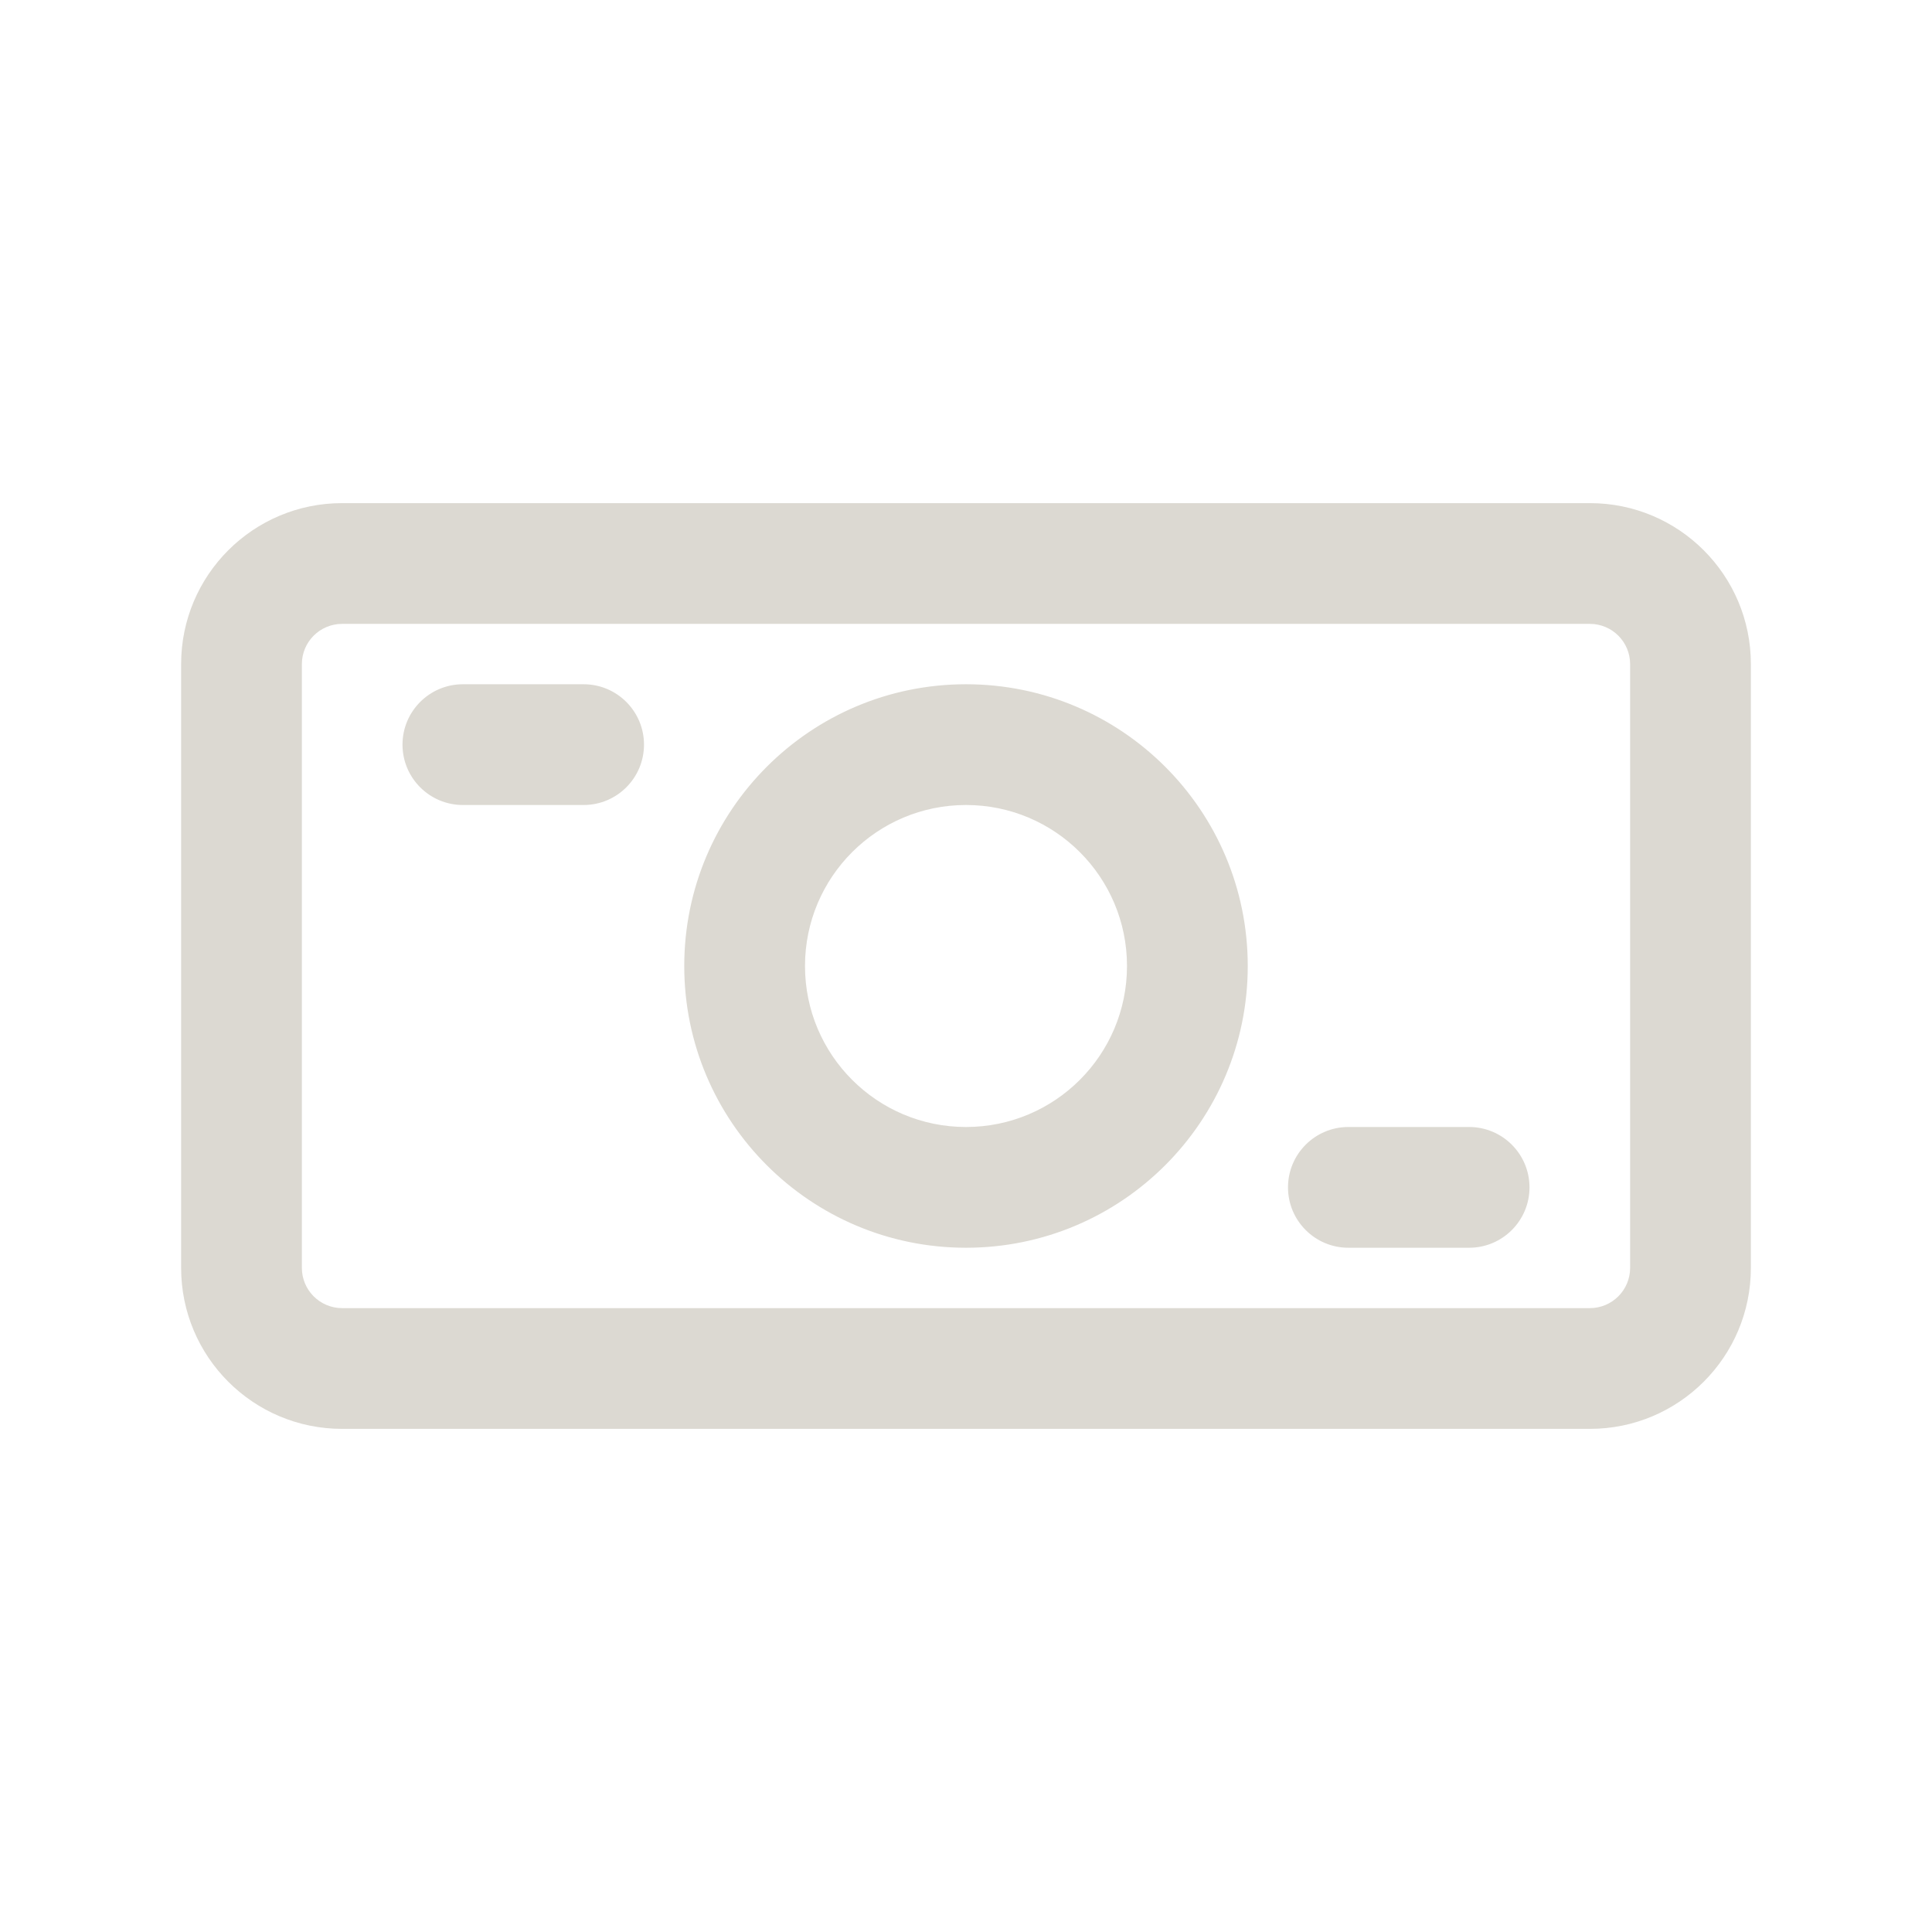
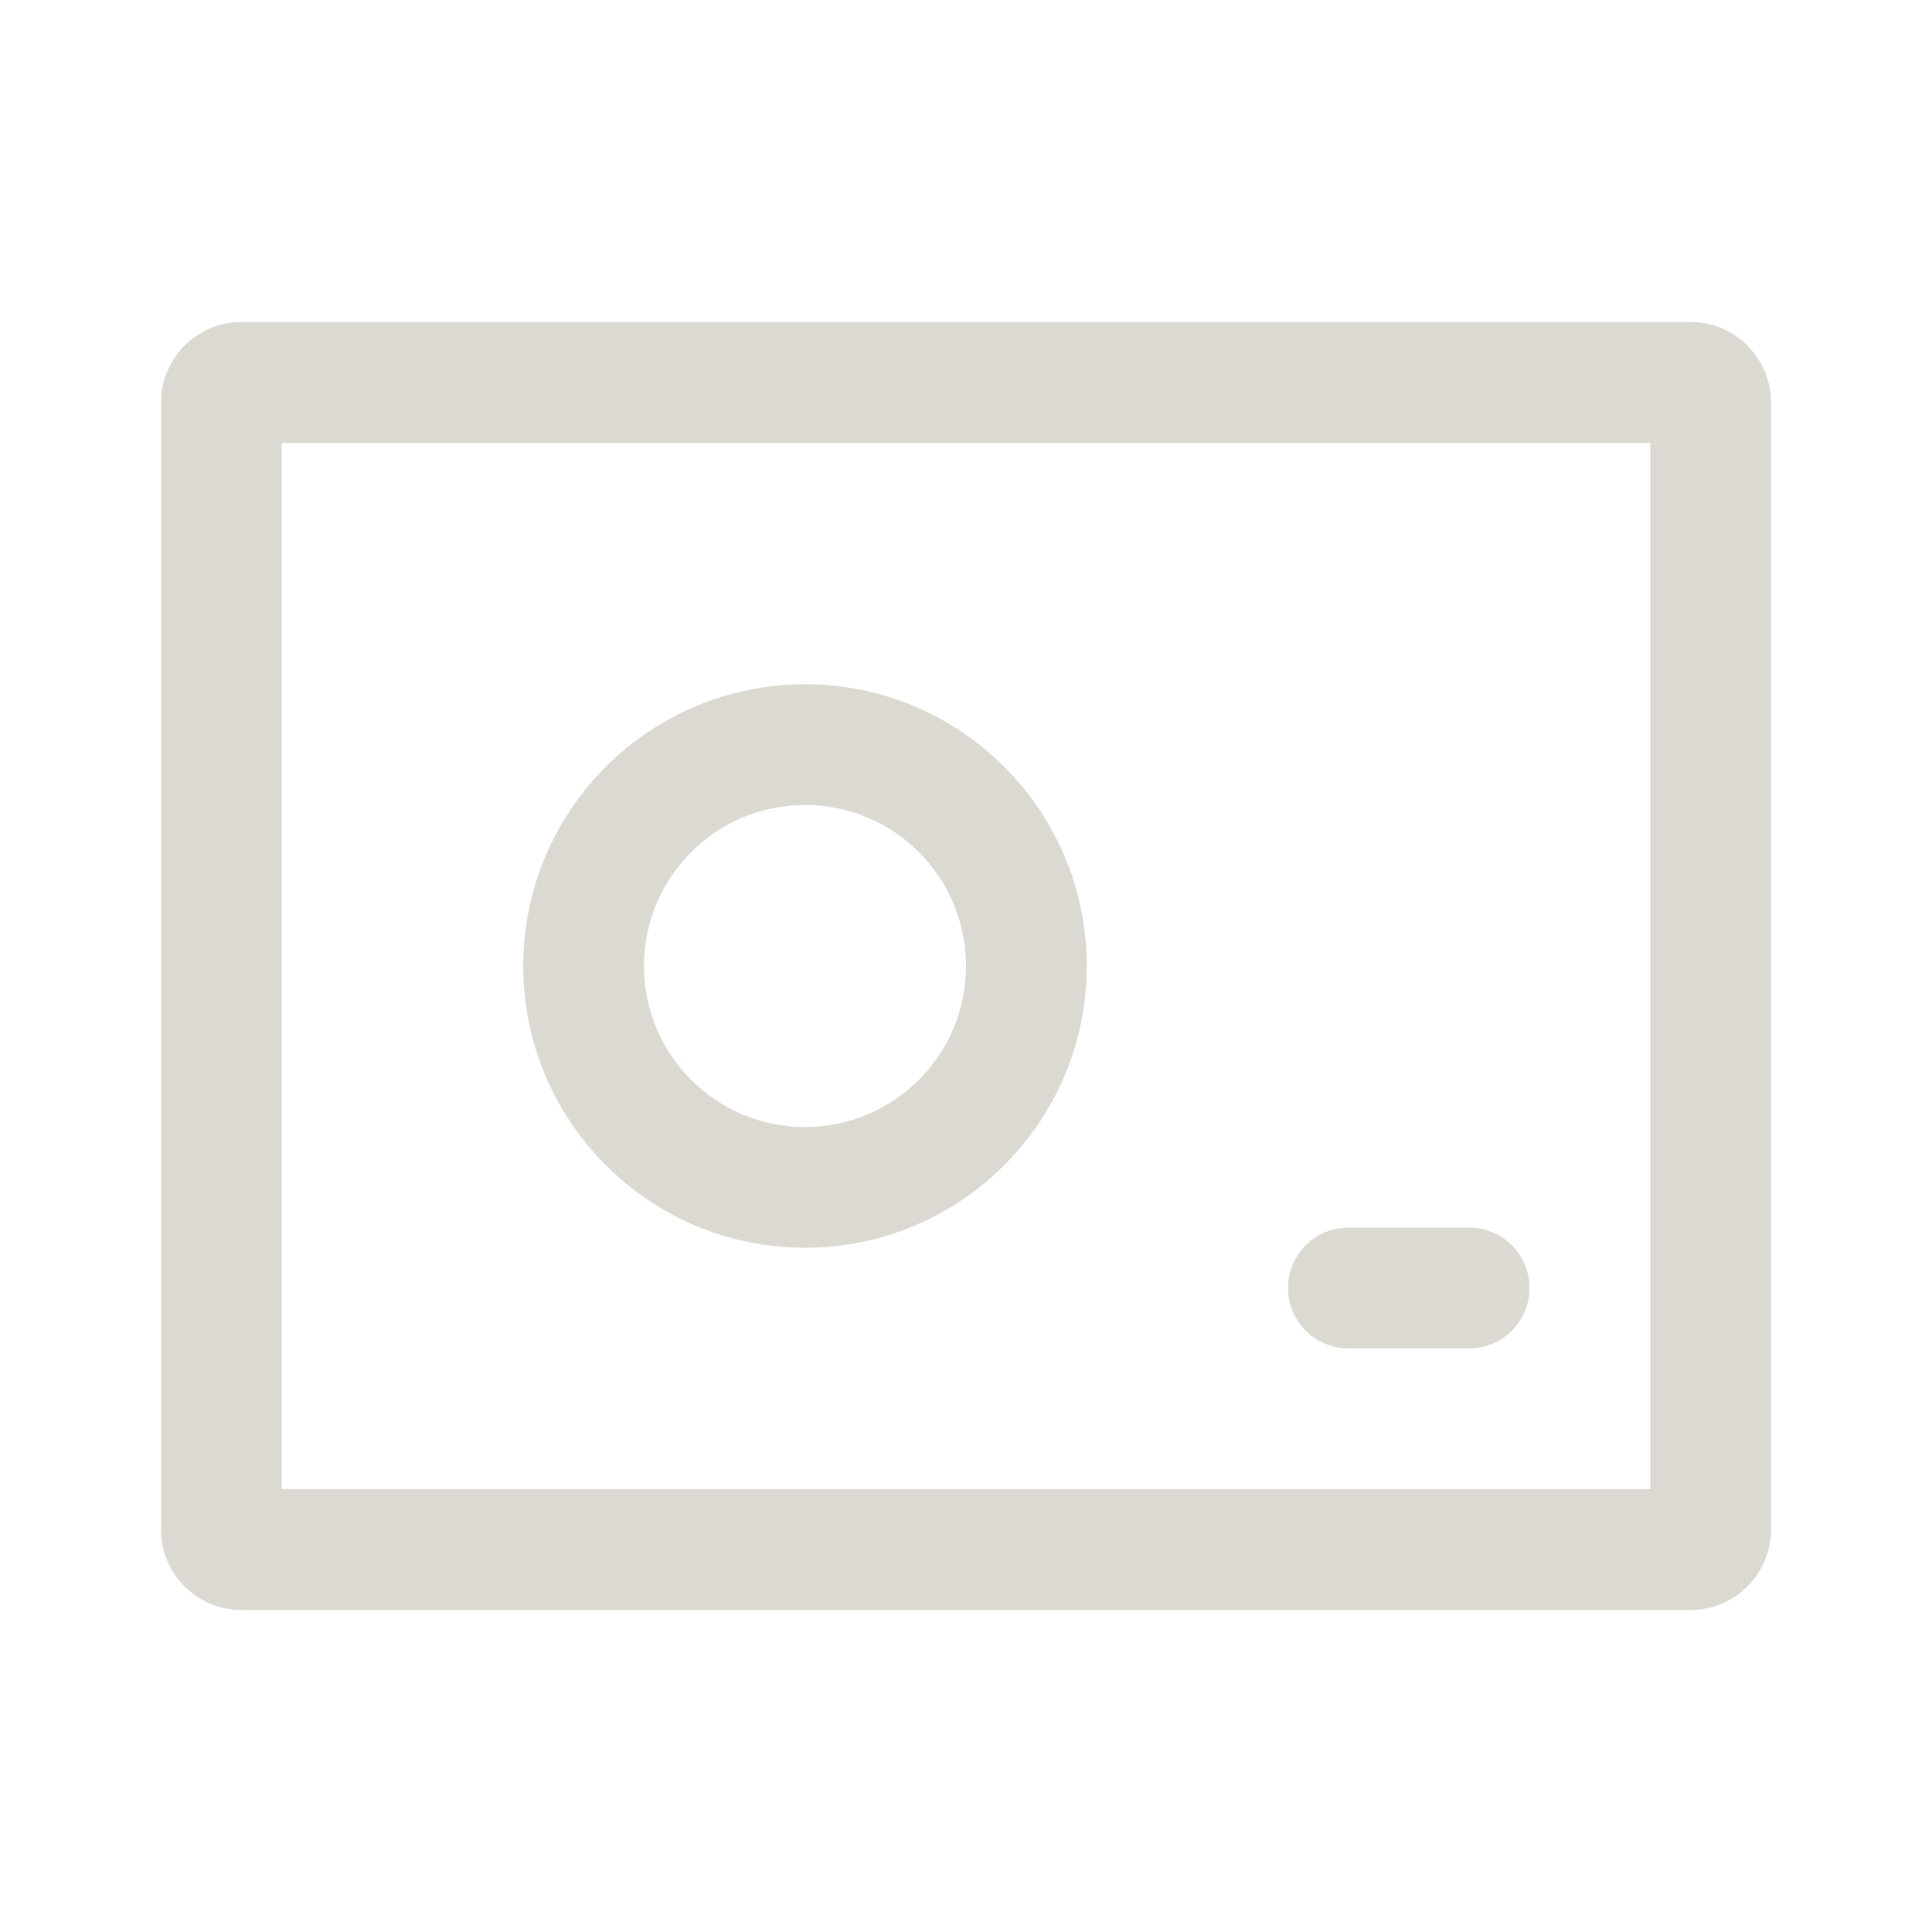
<svg xmlns="http://www.w3.org/2000/svg" width="24" height="24" viewBox="0 0 24 24">
-   <path id="ink" d="M2.25 8.25V15.75C2.25 16.855 3.145 17.75 4.25 17.75H19.75C20.855 17.75 21.75 16.855 21.75 15.75V8.25C21.75 7.145 20.855 6.25 19.75 6.25H4.25C3.145 6.25 2.25 7.145 2.25 8.25ZM3.75 15.75V8.25C3.75 7.974 3.974 7.75 4.25 7.75H19.75C20.026 7.75 20.25 7.974 20.25 8.25V15.75C20.25 16.026 20.026 16.25 19.75 16.25H4.25C3.974 16.25 3.75 16.026 3.75 15.75ZM15.5 12C15.5 10.067 13.933 8.5 12 8.5C10.067 8.5 8.5 10.067 8.5 12C8.5 13.933 10.067 15.5 12 15.5C13.933 15.5 15.5 13.933 15.5 12ZM14 12C14 13.105 13.105 14 12 14C10.895 14 10 13.105 10 12C10 10.895 10.895 10 12 10C13.105 10 14 10.895 14 12ZM5.75 10H7.25C7.664 10 8 9.664 8 9.25C8 8.836 7.664 8.5 7.25 8.5H5.75C5.336 8.5 5 8.836 5 9.25C5 9.664 5.336 10 5.75 10ZM16.75 15.5H18.25C18.664 15.5 19 15.164 19 14.75C19 14.336 18.664 14 18.25 14H16.75C16.336 14 16 14.336 16 14.75C16 15.164 16.336 15.5 16.75 15.5Z" fill="#DCD9D2" />
+   <path id="ink" d="M2 19C2 19.552 2.448 20 3 20H21C21.552 20 22 19.552 22 19V5C22 4.448 21.552 4 21 4H3C2.448 4 2 4.448 2 5ZM3.5 5.5H20.5V18.5H3.5ZM13.5 12C13.5 10.067 11.933 8.5 10 8.5C8.067 8.5 6.5 10.067 6.5 12C6.5 13.933 8.067 15.5 10 15.5C11.933 15.5 13.5 13.933 13.5 12ZM12 12C12 13.105 11.105 14 10 14C8.895 14 8 13.105 8 12C8 10.895 8.895 10 10 10C11.105 10 12 10.895 12 12ZM16.75 16.75H18.25C18.664 16.75 19 16.414 19 16C19 15.586 18.664 15.25 18.25 15.25H16.75C16.336 15.25 16 15.586 16 16C16 16.414 16.336 16.75 16.75 16.75Z" fill="#DCD9D2" />
</svg>
